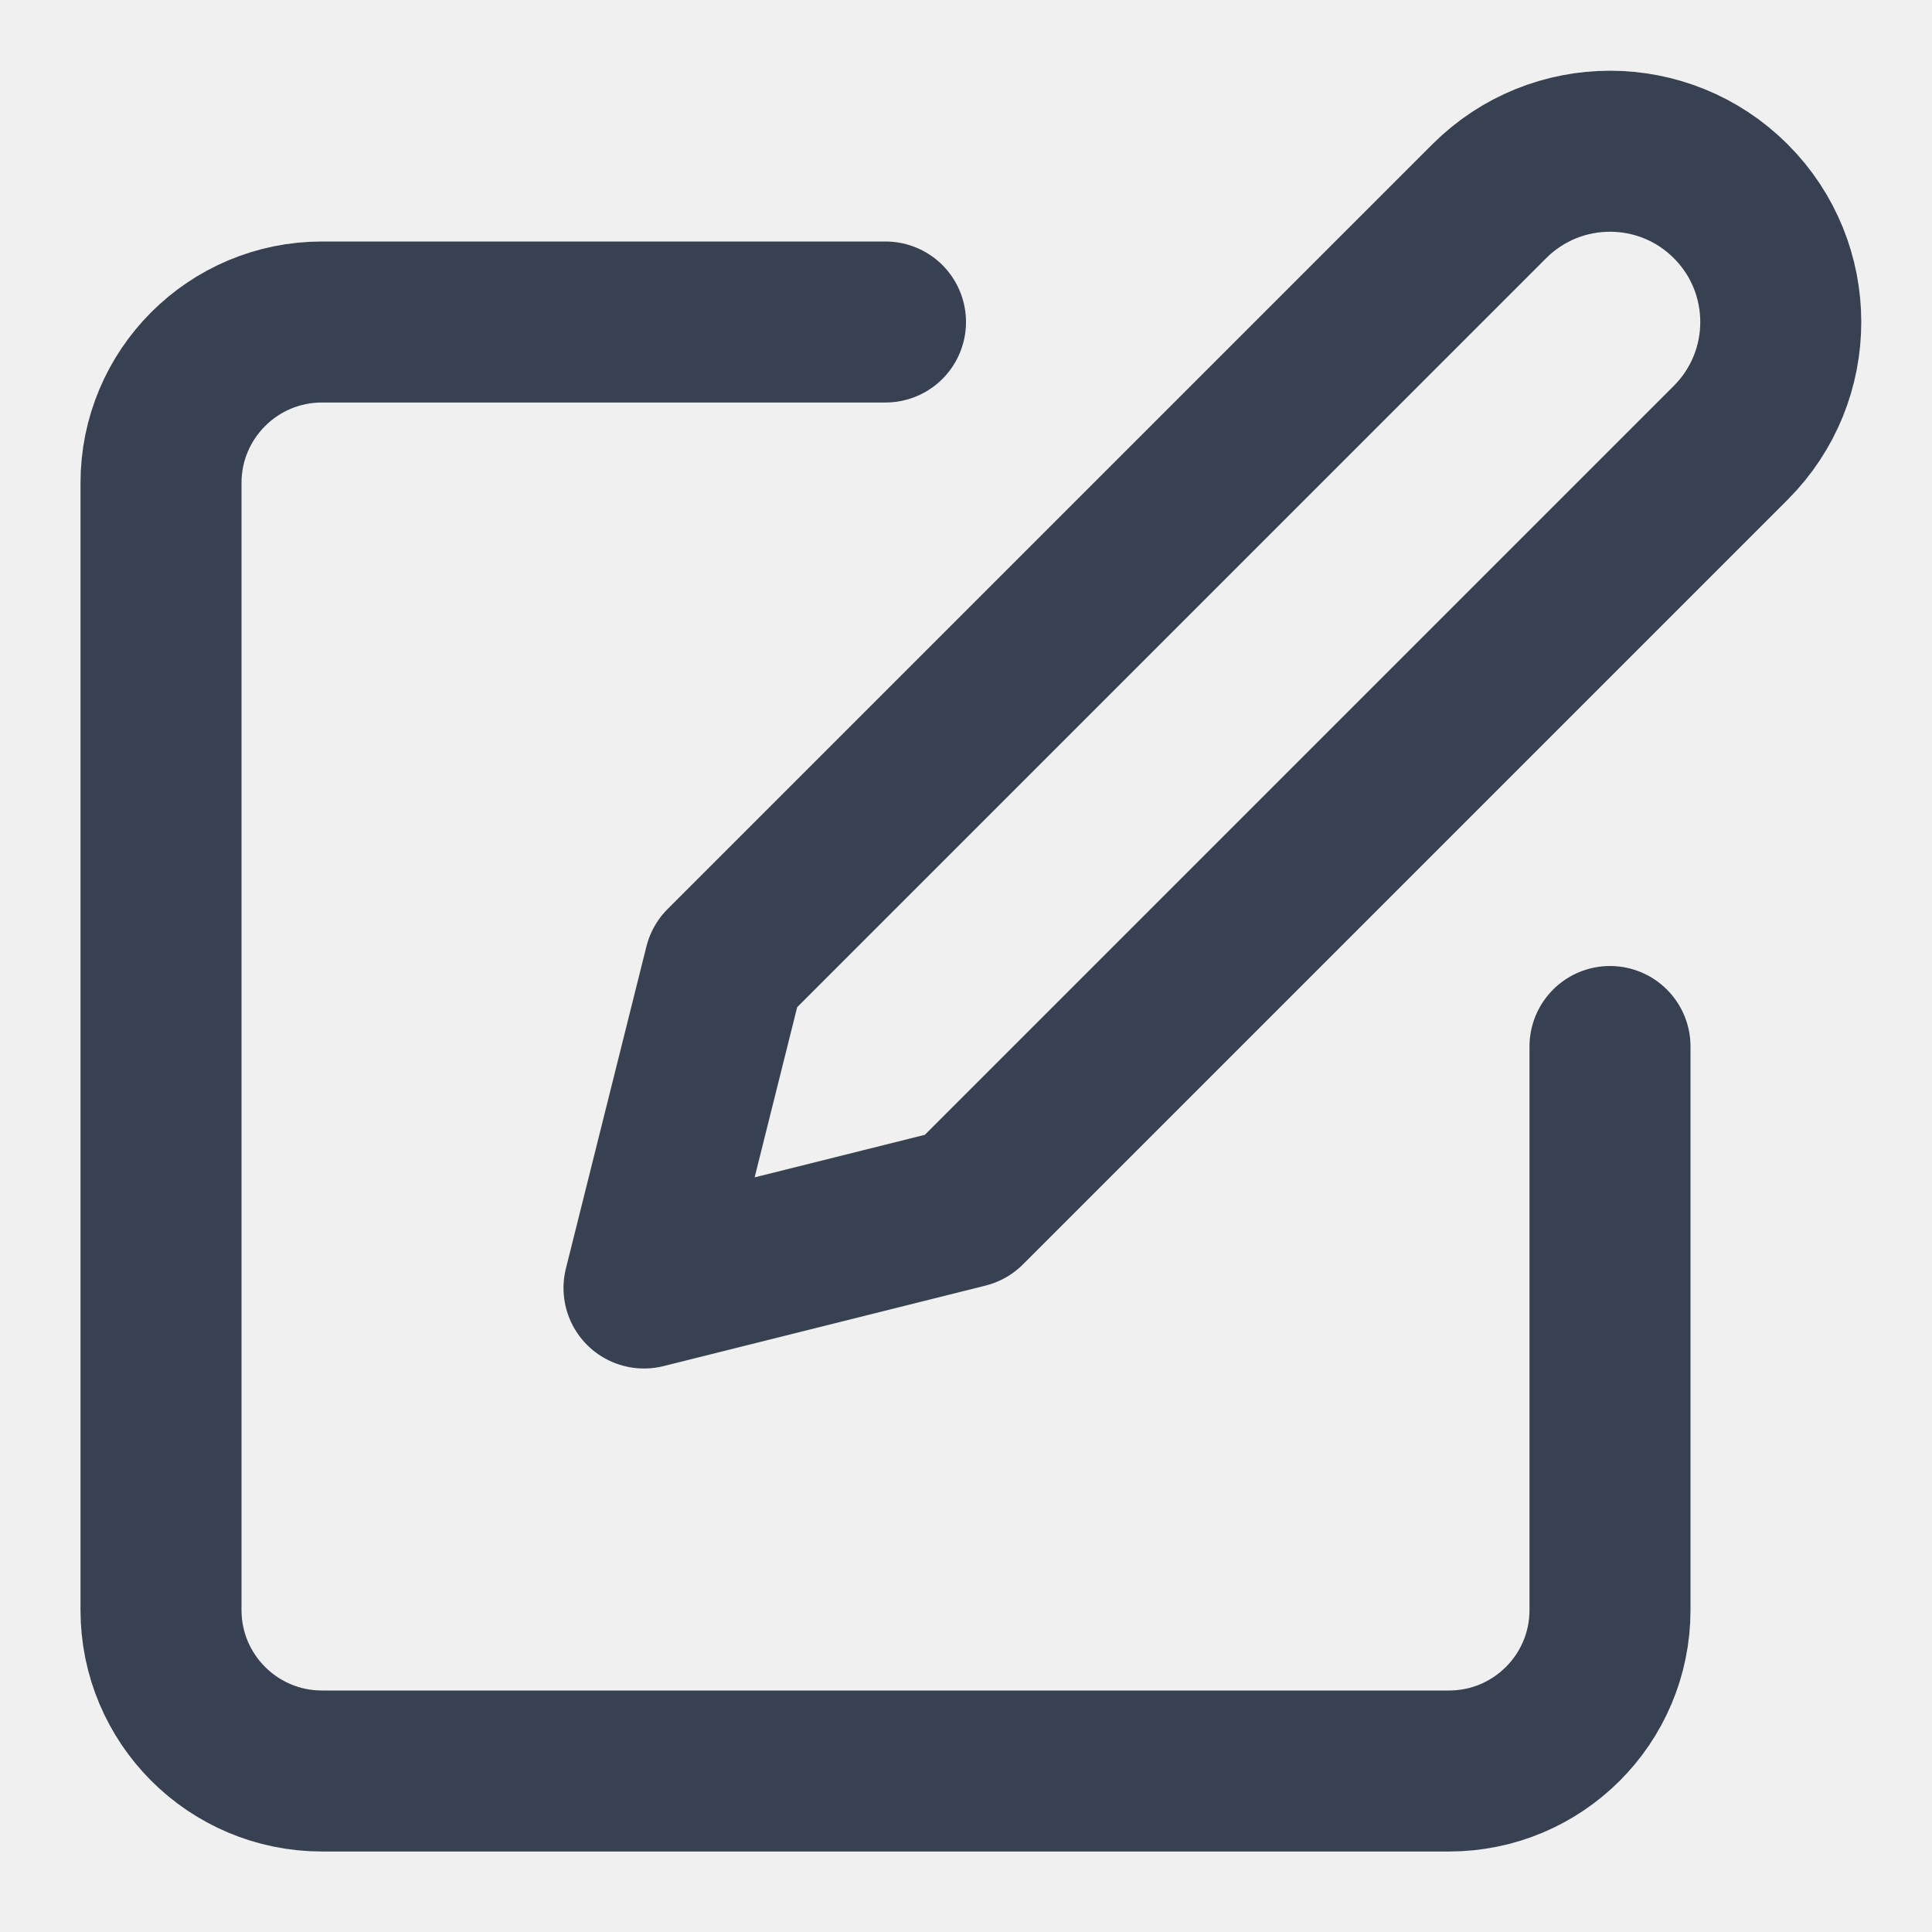
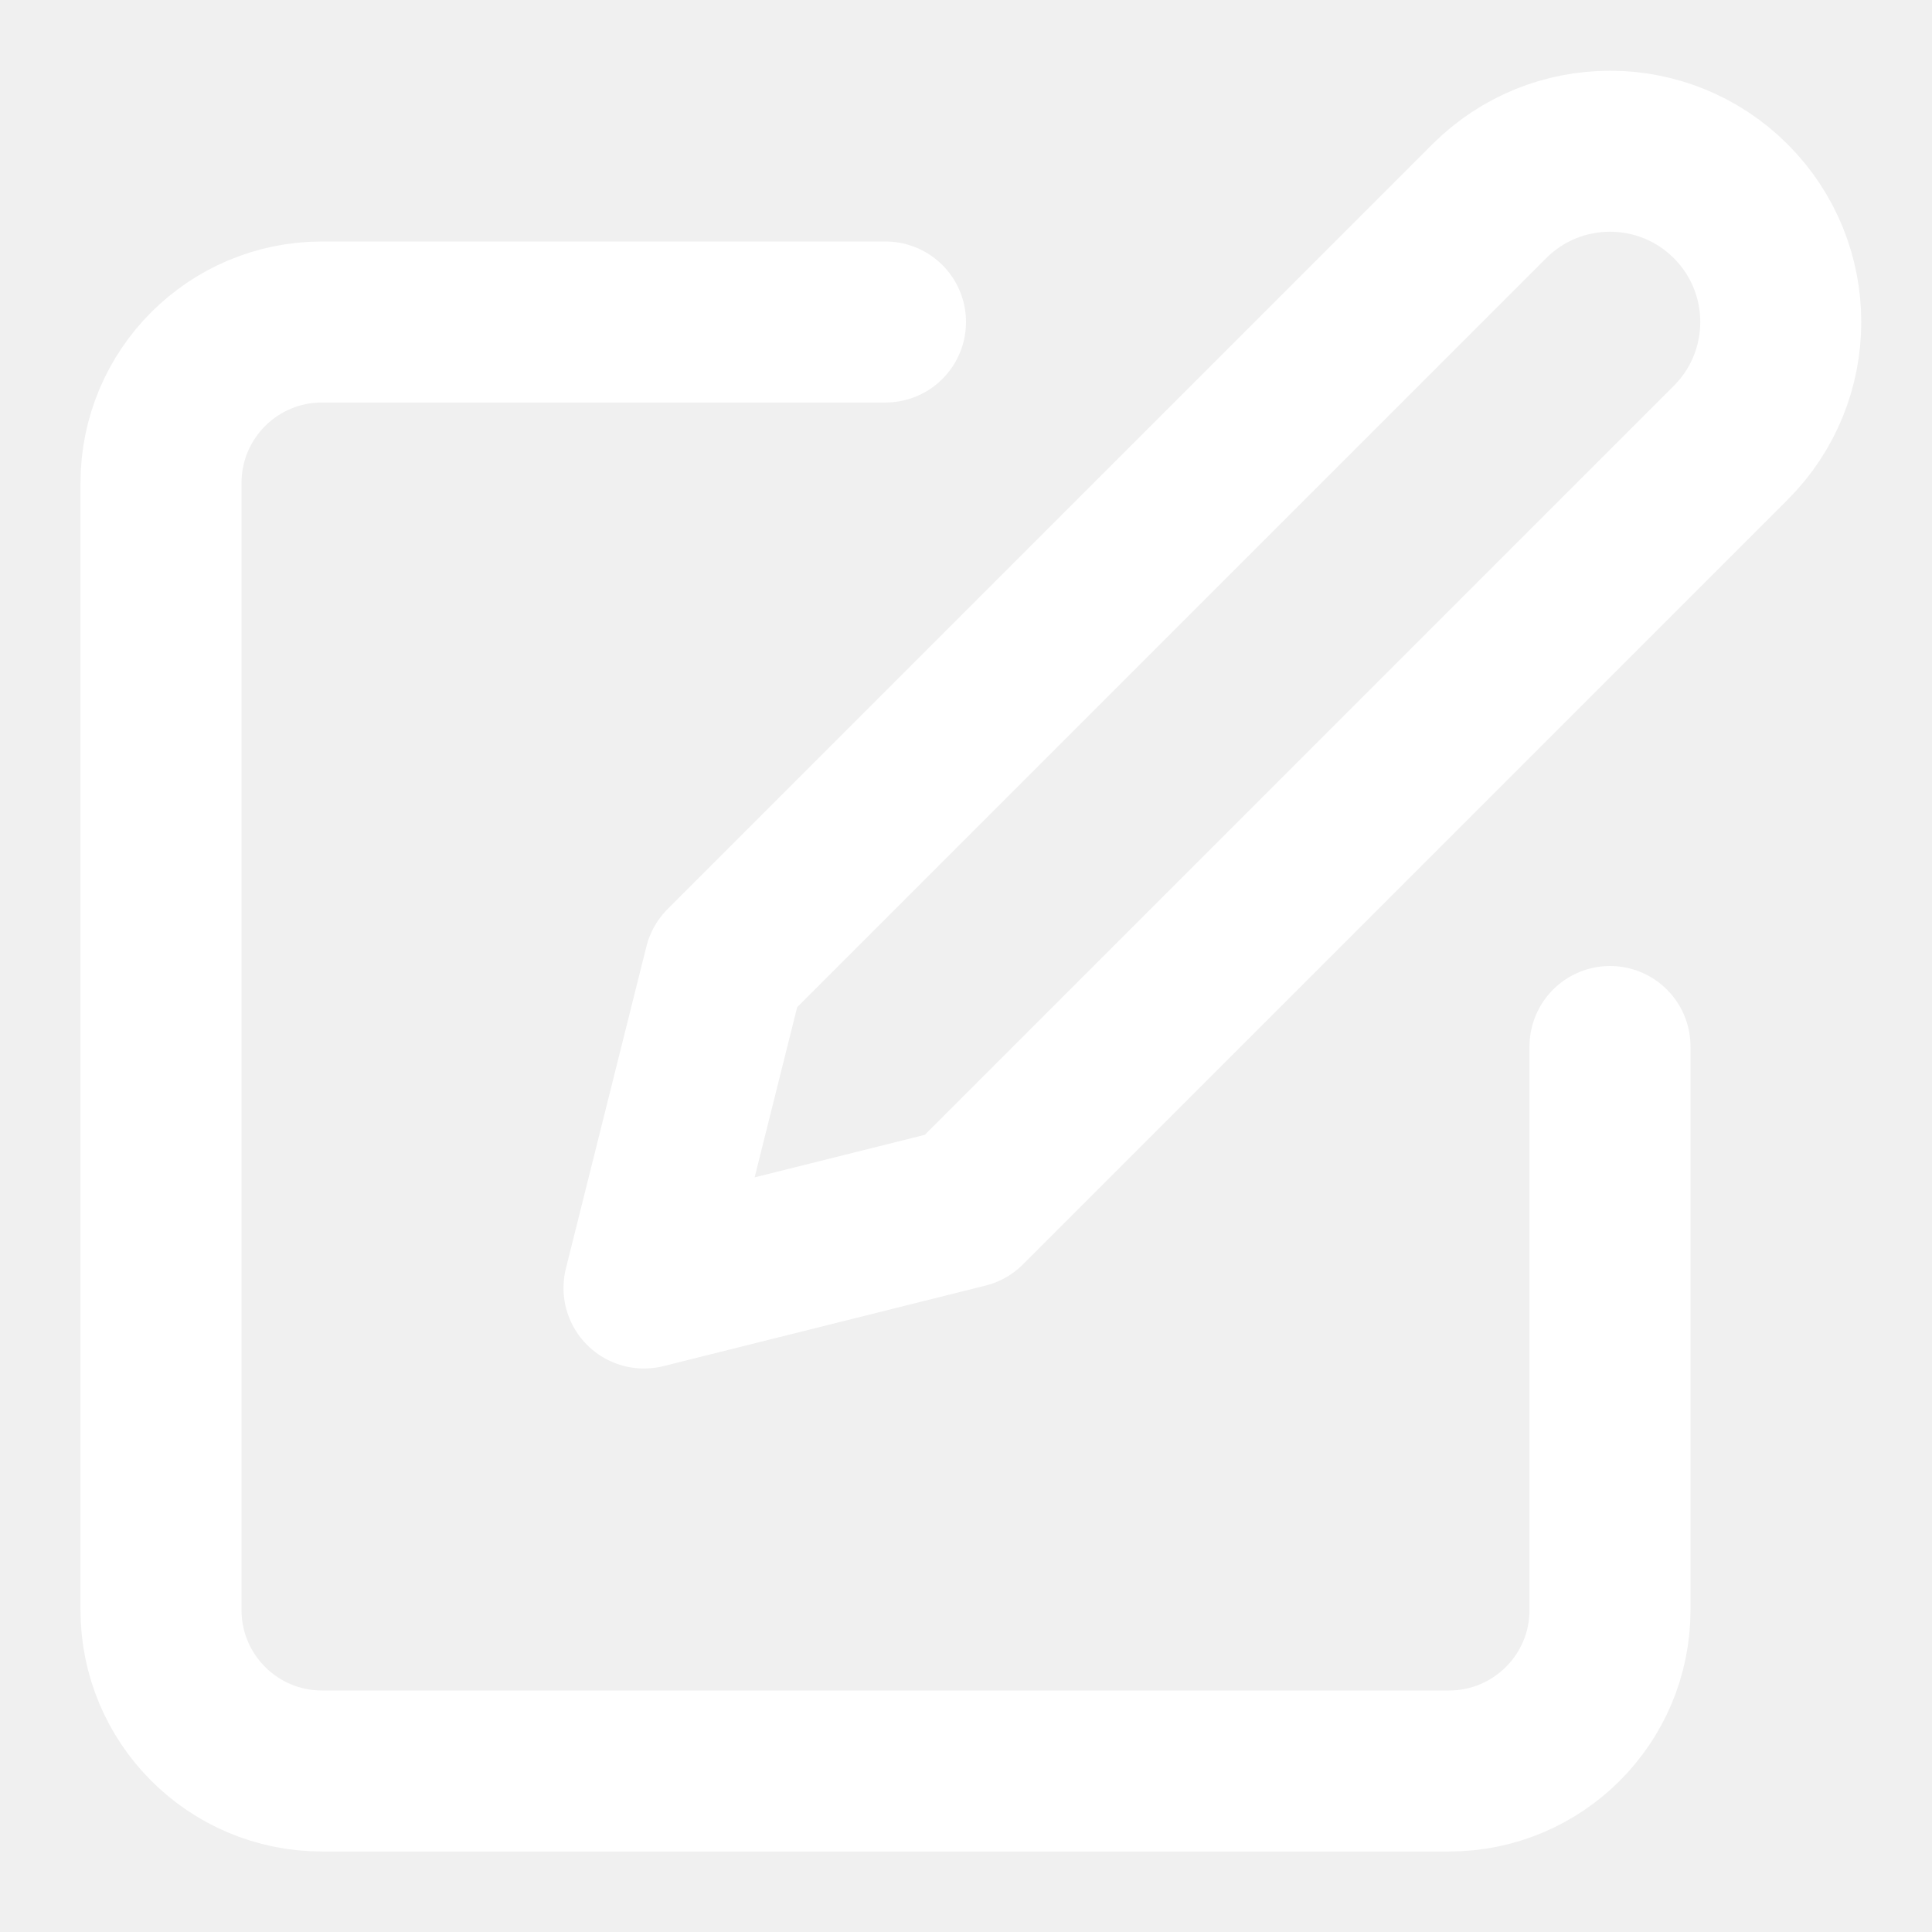
- <svg xmlns="http://www.w3.org/2000/svg" viewBox="0 0 24 24" fill="none" stroke="#374151" stroke-width="2" stroke-linecap="round" stroke-linejoin="round">
+ <svg xmlns="http://www.w3.org/2000/svg" viewBox="0 0 24 24" fill="none" stroke="#ffffff" stroke-width="2" stroke-linecap="round" stroke-linejoin="round">
  <path d="M11 4H4a2 2 0 0 0-2 2v14a2 2 0 0 0 2 2h14a2 2 0 0 0 2-2v-7" />
  <path d="M18.5 2.5a2.121 2.121 0 0 1 3 3L12 15l-4 1 1-4 9.5-9.5z" />
</svg>
